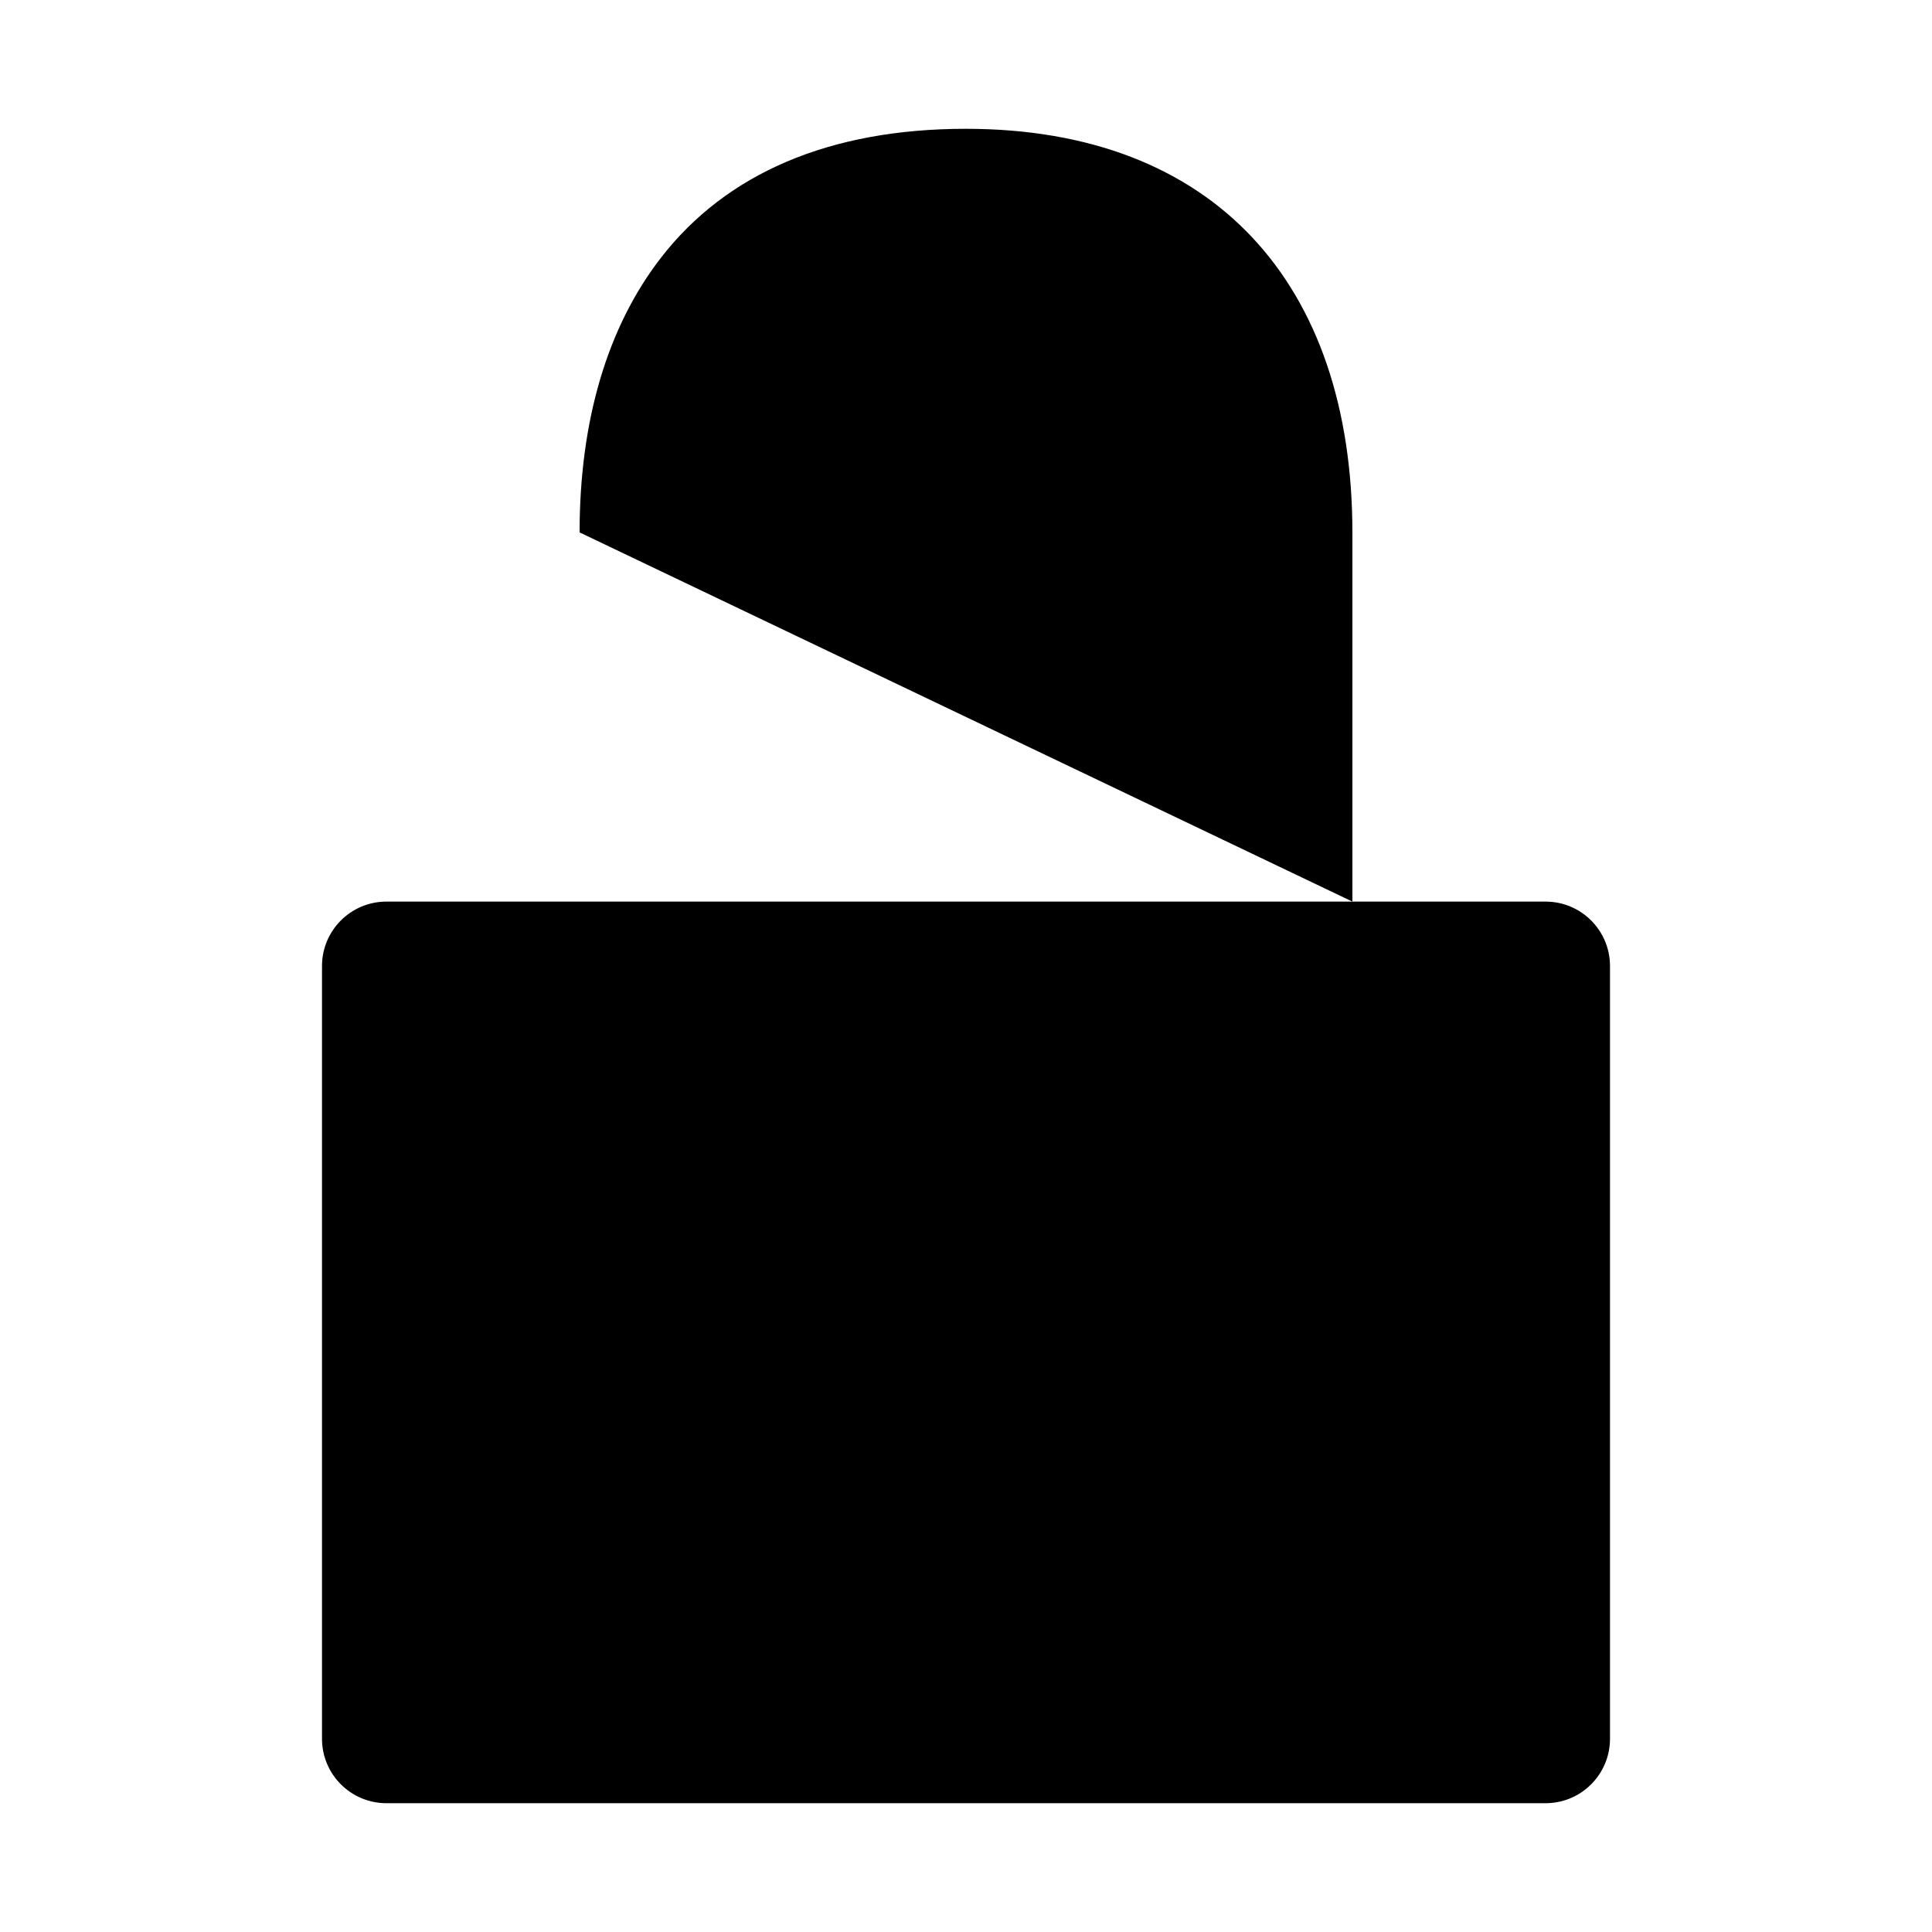
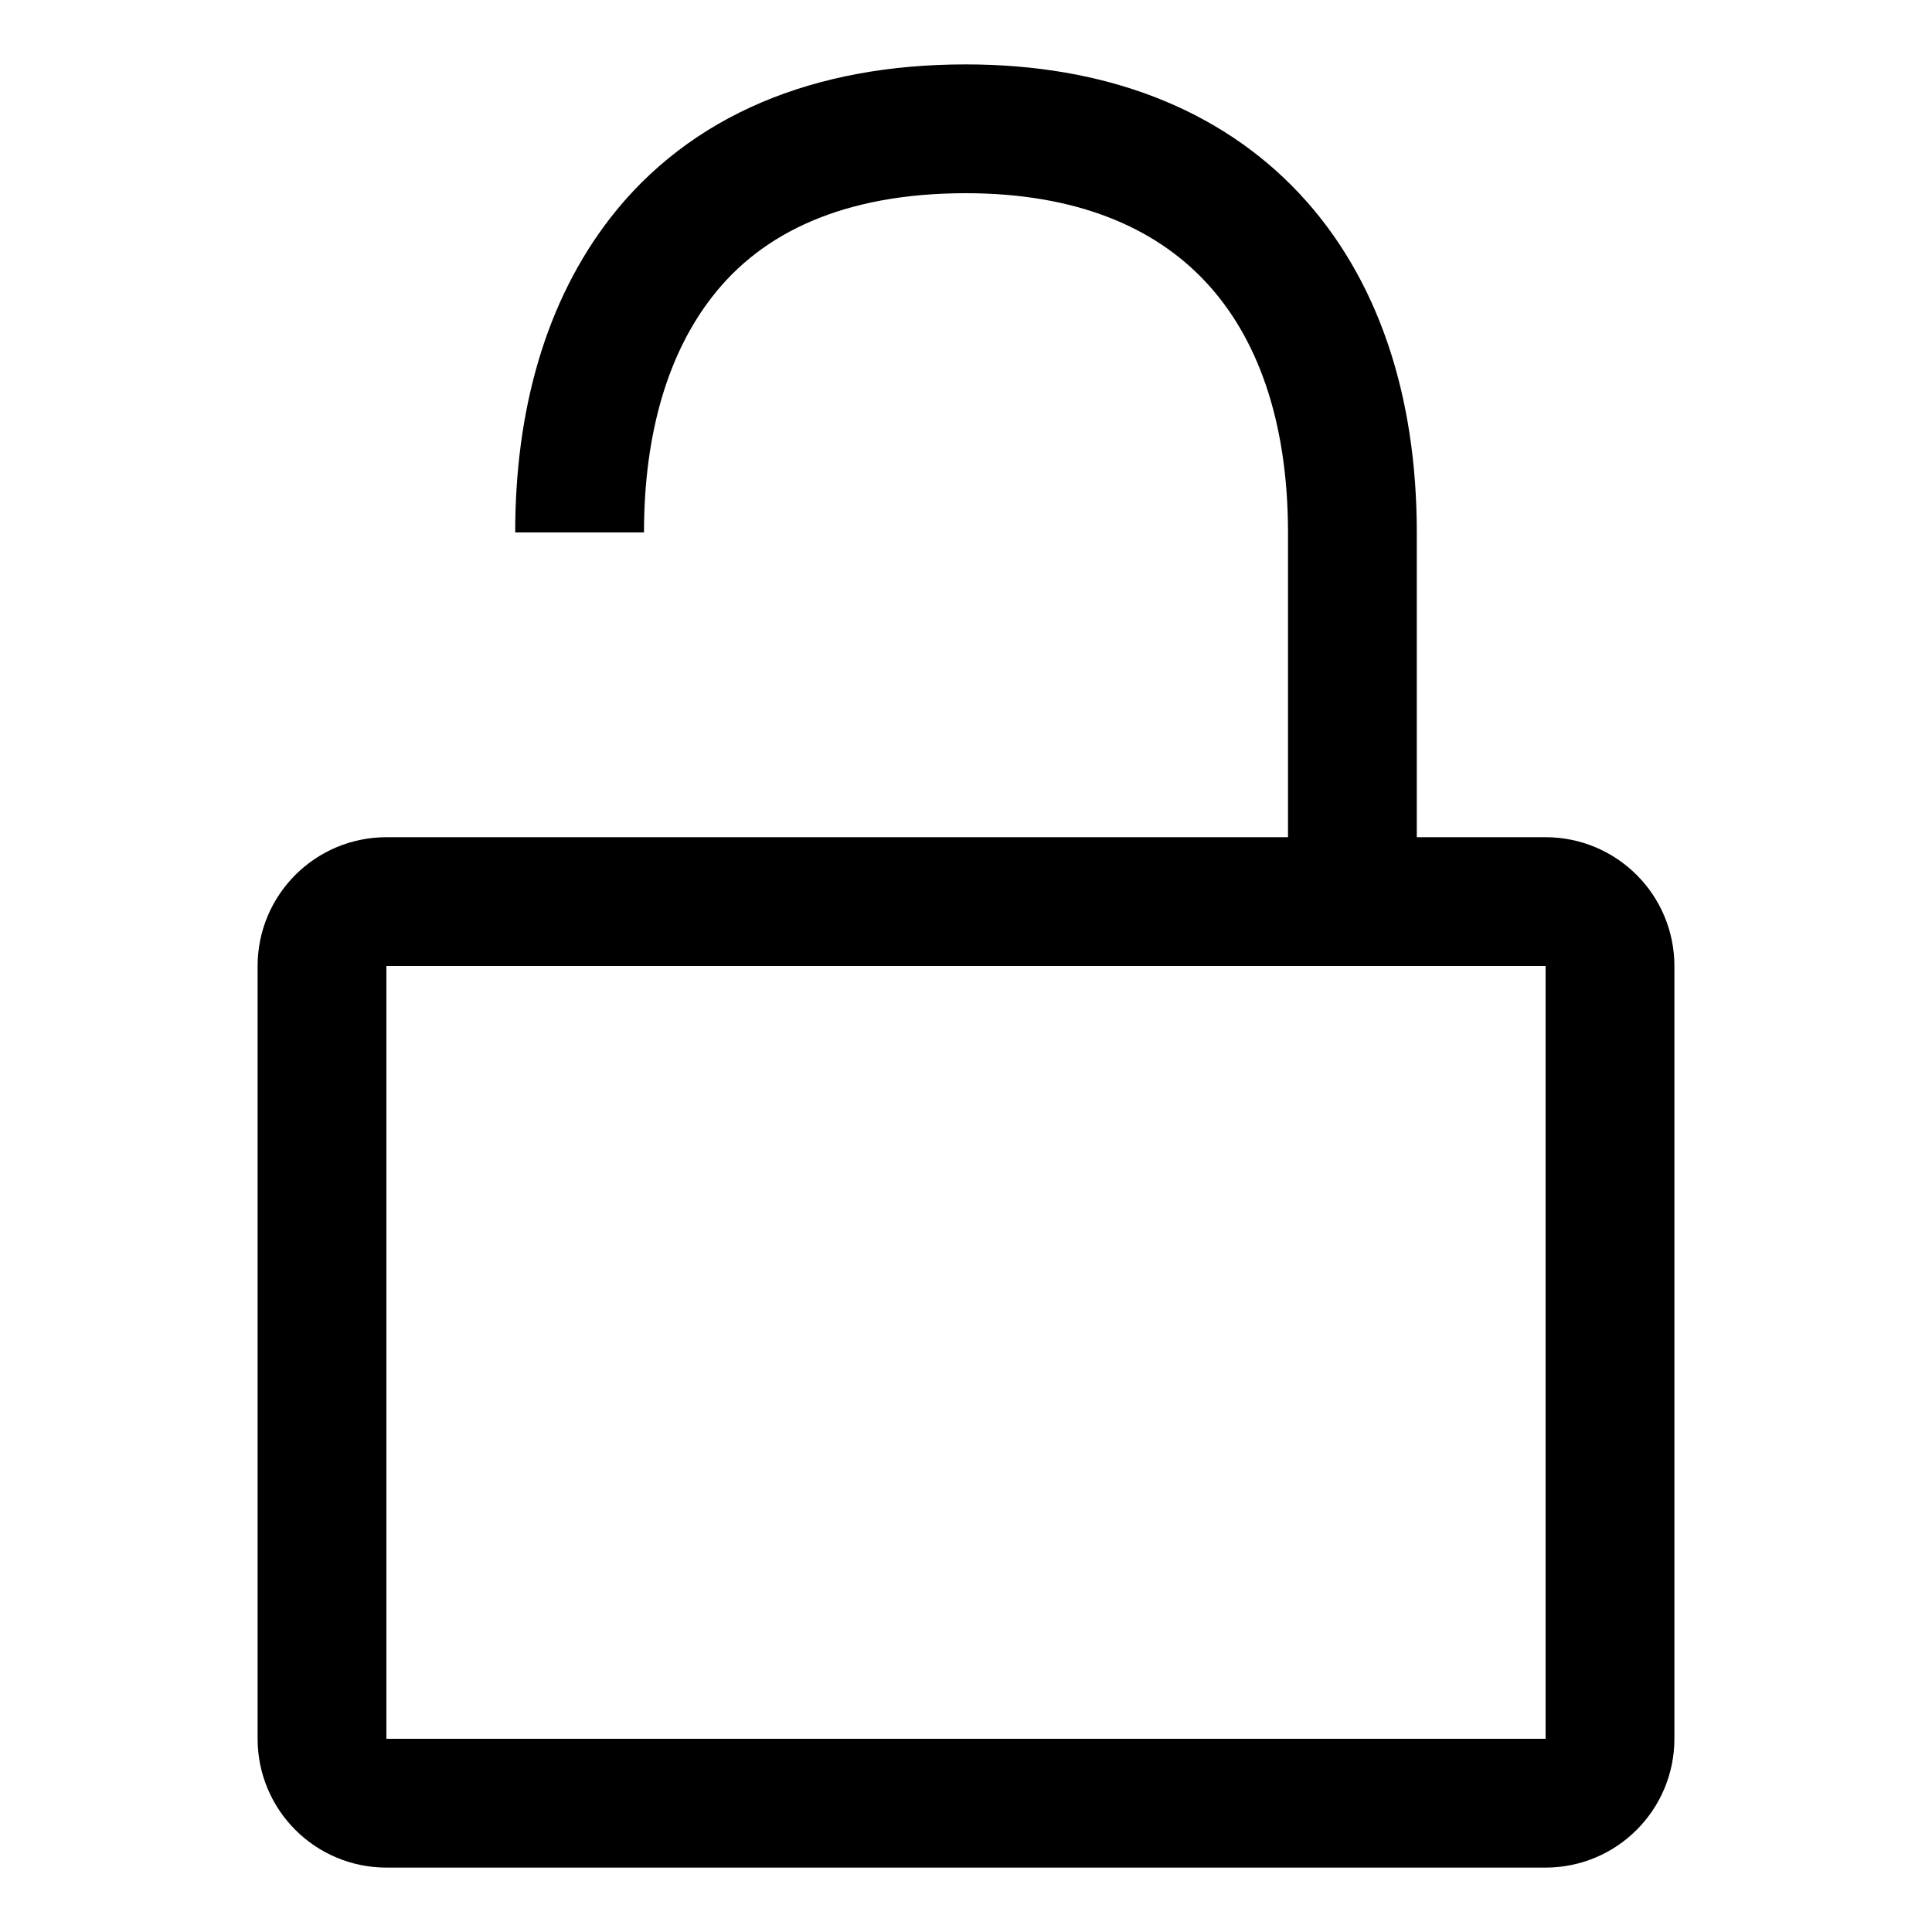
- <svg xmlns="http://www.w3.org/2000/svg" width="30" height="30" viewBox="0 0 30 30">
-   <path d="M5 15C5 14.448 5.448 14 6 14H24C24.552 14 25 14.448 25 15V27C25 27.552 24.552 28 24 28H6C5.448 28 5 27.552 5 27V15Z" stroke="inherit" stroke-width="2" stroke-linejoin="round" />
-   <path d="M21 14V8.272C21 4.412 18.858 2 14.997 2C12.877 2 11.277 2.695 10.265 4C9.434 5.072 9 6.526 9 8.267" stroke="inherit" stroke-width="2" />
+ <svg xmlns="http://www.w3.org/2000/svg" width="30" height="30" viewBox="0 0 30 30" fill="none">
+   <path d="M5 15C5 14.448 5.448 14 6 14H24C24.552 14 25 14.448 25 15V27C25 27.552 24.552 28 24 28H6C5.448 28 5 27.552 5 27V15Z" stroke="currentColor" stroke-width="2" stroke-linejoin="round" />
+   <path d="M21 14V8.272C21 4.412 18.858 2 14.997 2C12.877 2 11.277 2.695 10.265 4C9.434 5.072 9 6.526 9 8.267" stroke="currentColor" stroke-width="2" />
</svg>
